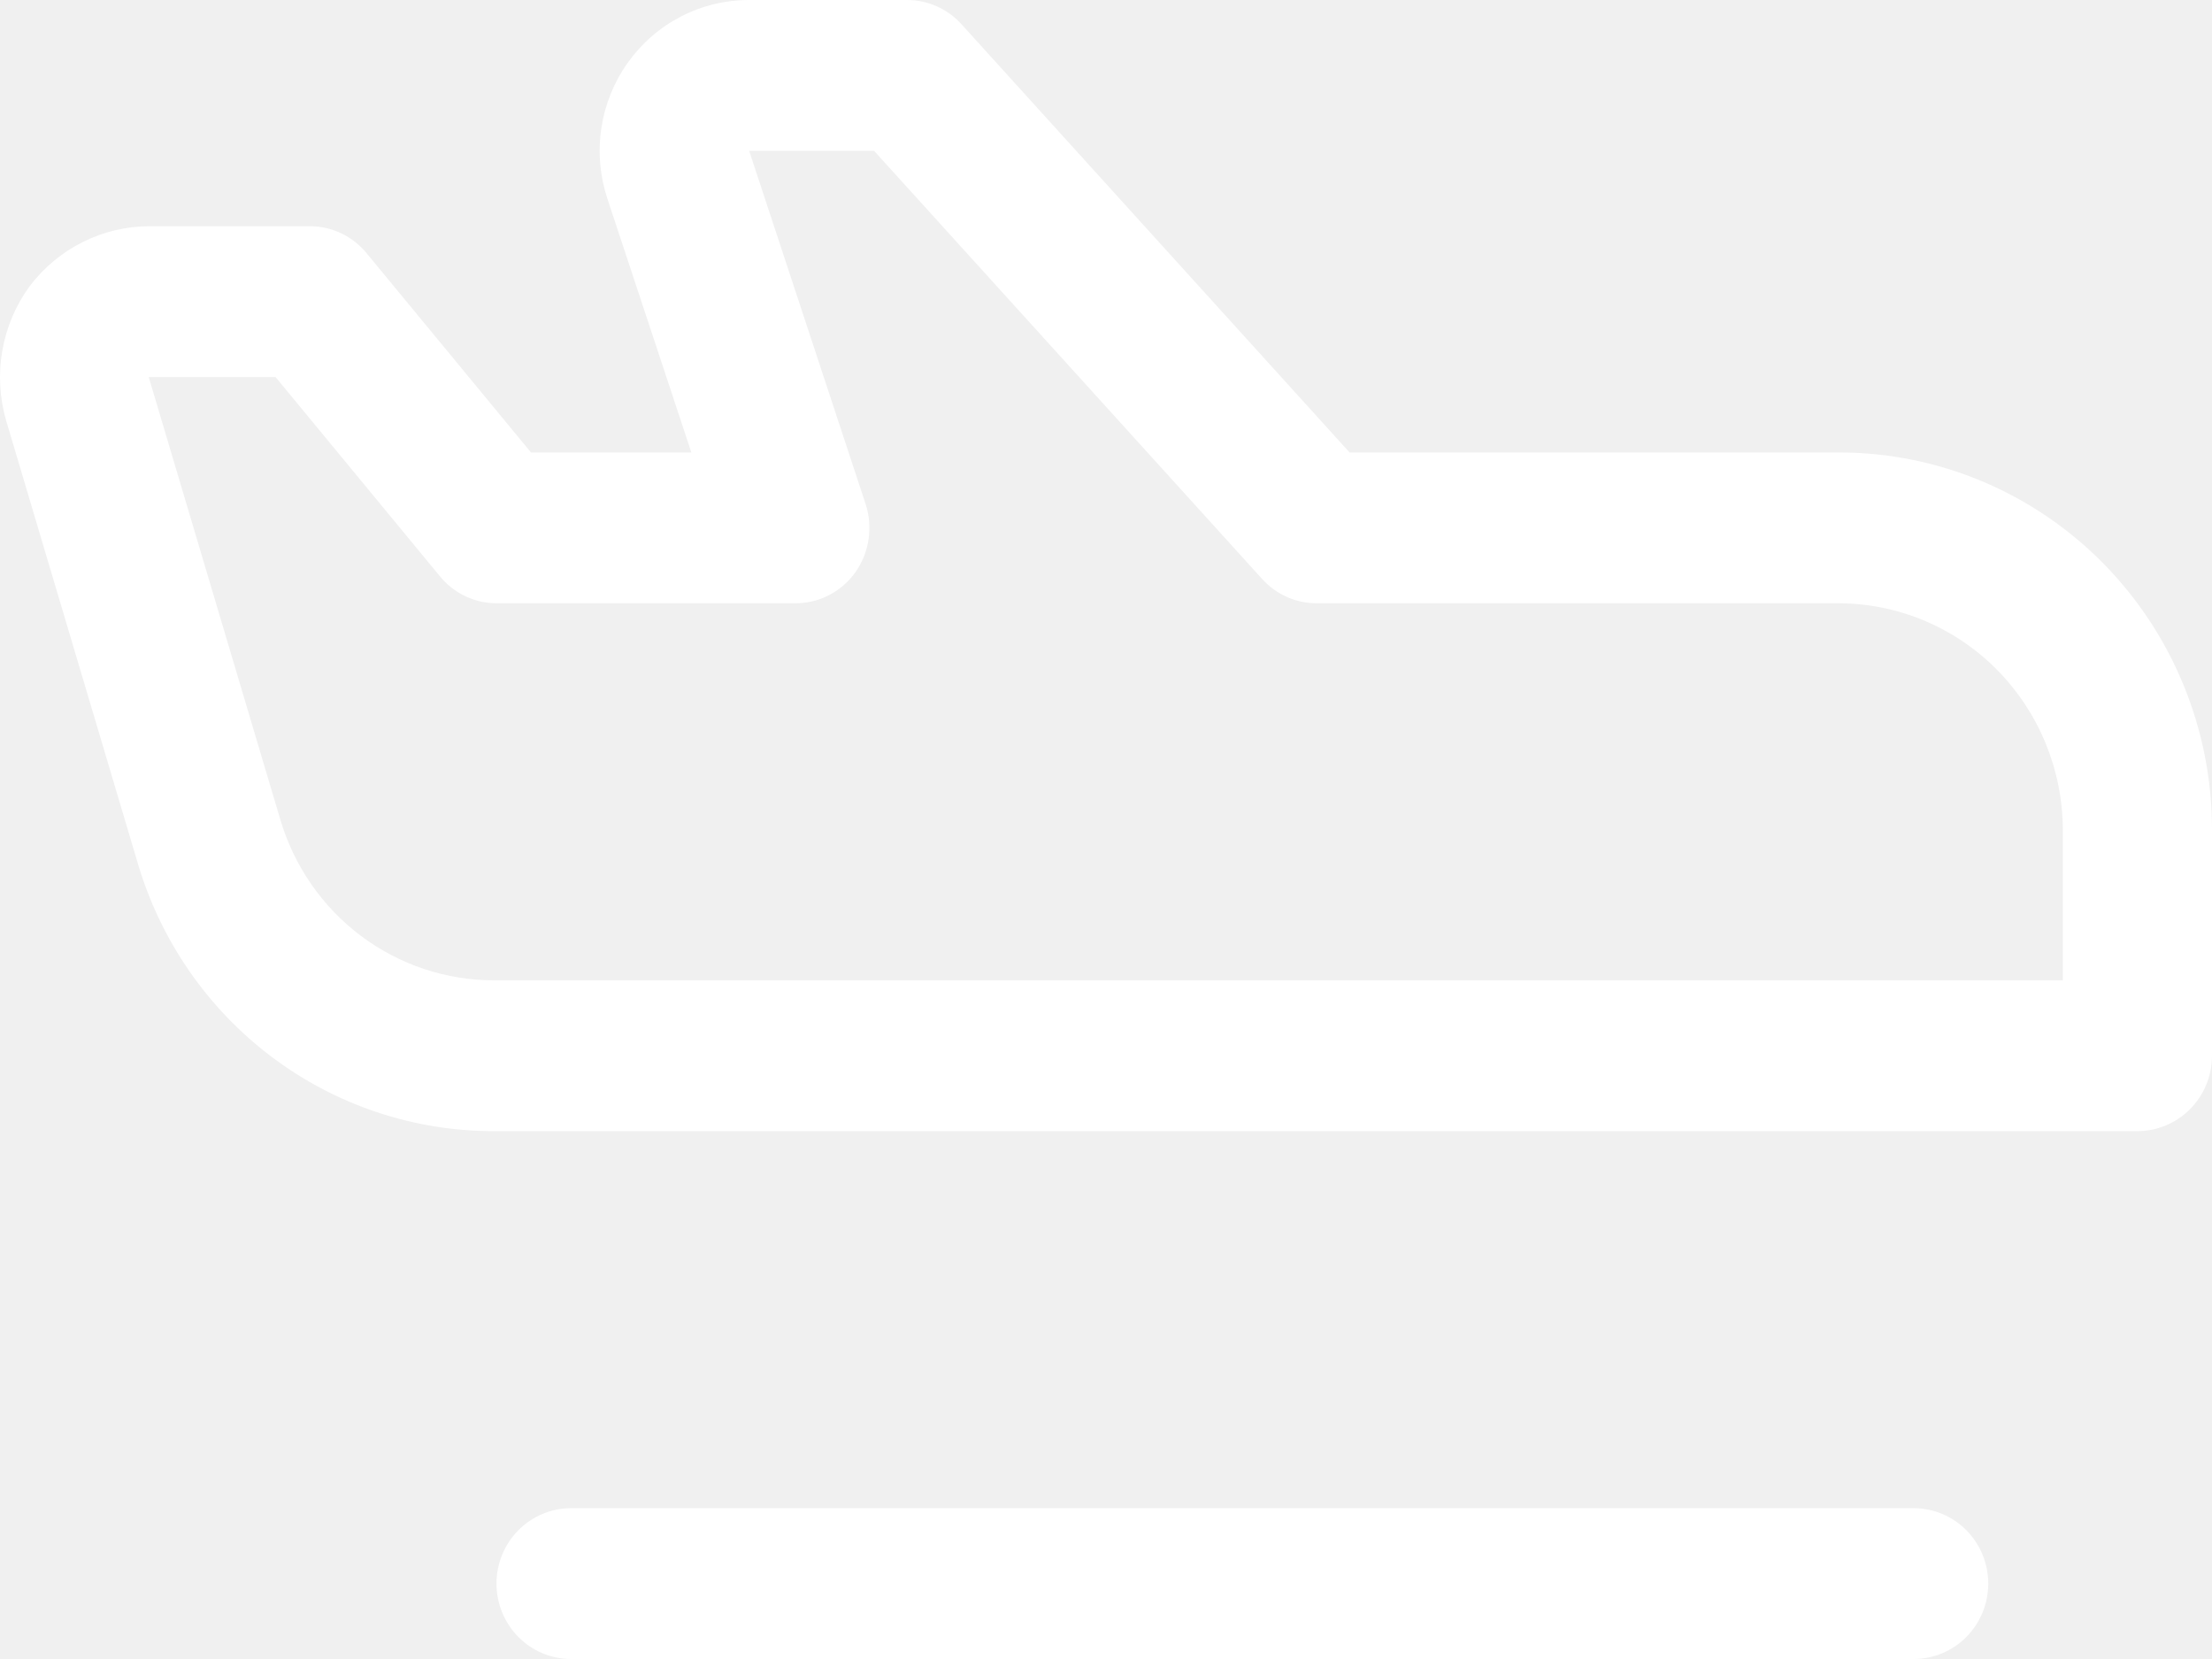
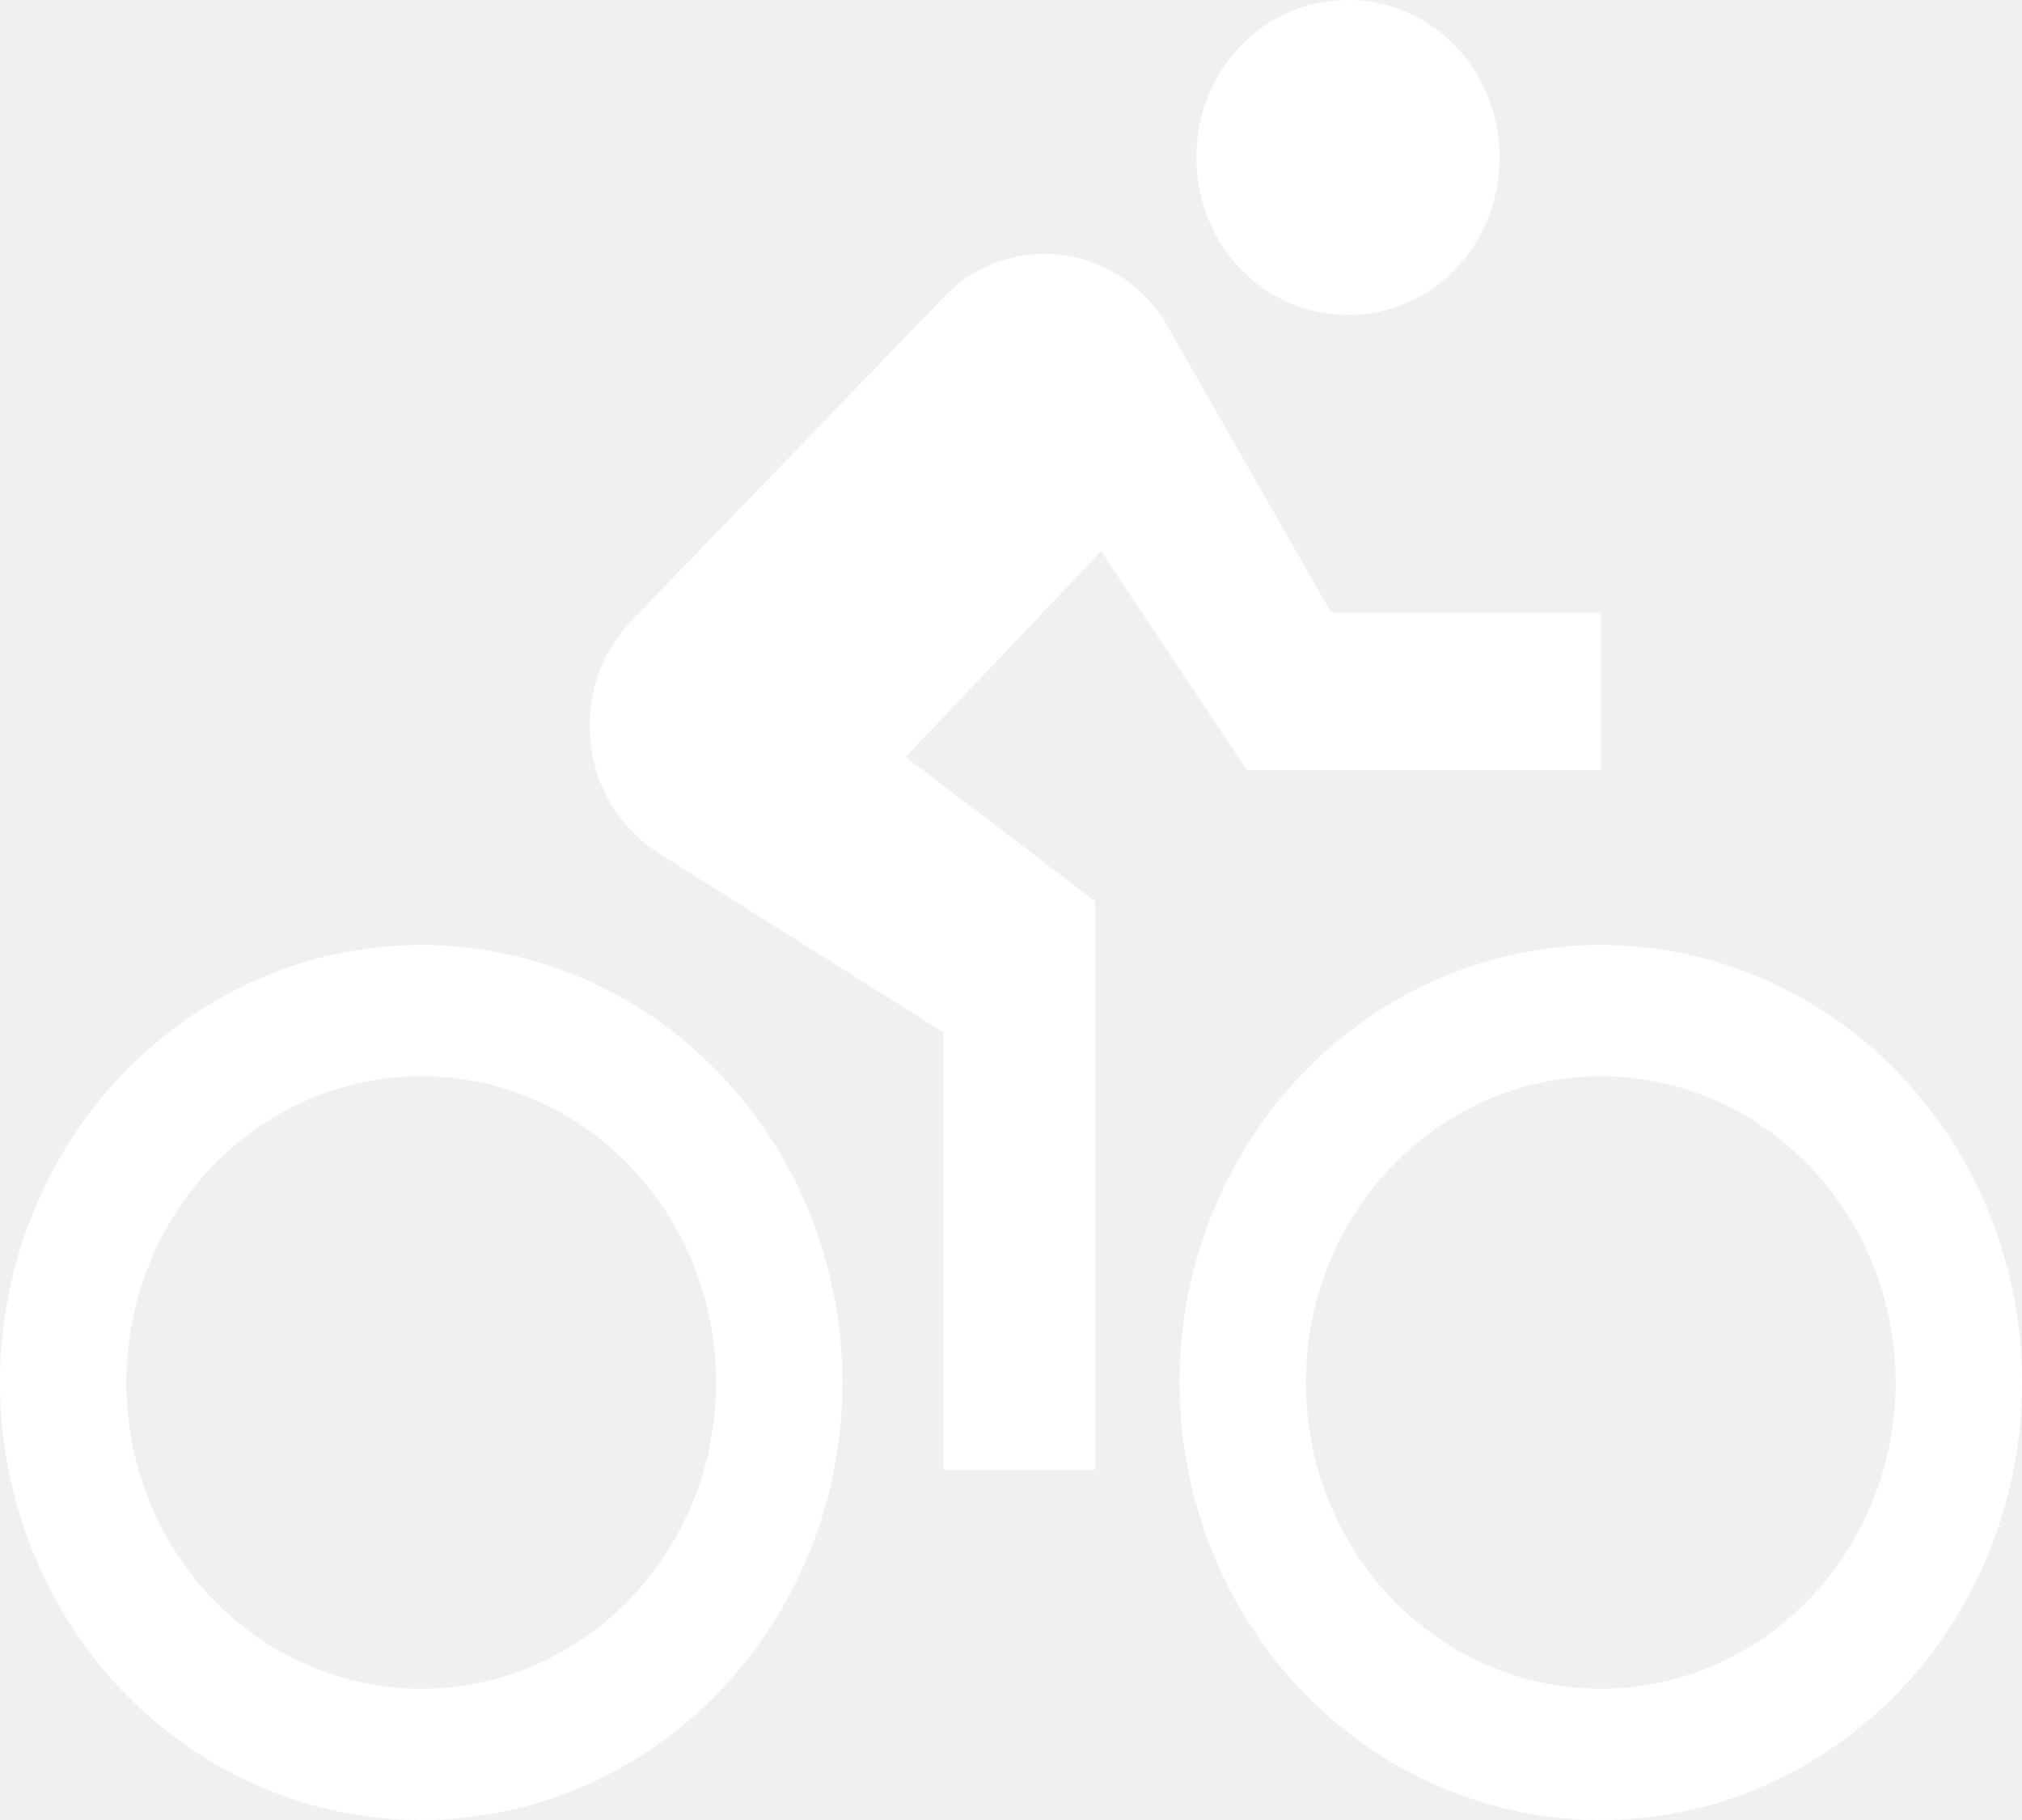
- <svg xmlns="http://www.w3.org/2000/svg" width="60" height="45" viewBox="0 0 60 45" fill="none">
-   <path d="M53.931 42.955C53.931 43.497 53.717 44.017 53.338 44.401C52.959 44.785 52.444 45 51.907 45H15.49C14.954 45 14.439 44.785 14.06 44.401C13.68 44.017 13.467 43.497 13.467 42.955C13.467 42.412 13.68 41.892 14.06 41.508C14.439 41.125 14.954 40.909 15.49 40.909H51.907C52.444 40.909 52.959 41.125 53.338 41.508C53.717 41.892 53.931 42.412 53.931 42.955ZM60 22.5V28.636C60 29.179 59.787 29.699 59.407 30.083C59.028 30.466 58.513 30.682 57.977 30.682H13.417C11.24 30.689 9.119 29.983 7.373 28.67C5.627 27.356 4.349 25.505 3.731 23.395L0.165 11.403C-0.012 10.79 -0.047 10.143 0.062 9.514C0.172 8.884 0.423 8.288 0.797 7.773C1.179 7.264 1.673 6.852 2.239 6.568C2.805 6.284 3.428 6.136 4.06 6.136H8.409C8.705 6.137 8.996 6.204 9.263 6.332C9.53 6.46 9.765 6.647 9.952 6.878L14.403 12.273H18.753L16.477 5.395C16.272 4.779 16.215 4.122 16.311 3.48C16.407 2.837 16.653 2.227 17.029 1.7C17.405 1.172 17.899 0.743 18.472 0.448C19.044 0.152 19.678 -0.001 20.321 2.79722e-05H24.595C24.876 -0.001 25.154 0.057 25.411 0.172C25.668 0.286 25.898 0.454 26.087 0.665L36.607 12.273H49.884C52.567 12.273 55.14 13.35 57.037 15.268C58.934 17.186 60 19.788 60 22.5ZM55.954 22.5C55.947 20.875 55.305 19.318 54.169 18.168C53.032 17.019 51.492 16.37 49.884 16.364H35.722C35.441 16.365 35.163 16.307 34.906 16.192C34.649 16.078 34.419 15.909 34.23 15.699L23.709 4.091H20.321L23.482 13.679C23.581 13.986 23.607 14.313 23.559 14.633C23.511 14.953 23.389 15.256 23.204 15.52C23.017 15.784 22.77 15.998 22.484 16.145C22.198 16.292 21.881 16.367 21.56 16.364H13.467C13.172 16.363 12.88 16.296 12.614 16.168C12.347 16.04 12.111 15.853 11.925 15.622L7.474 10.227H4.034L7.6 22.219C7.972 23.485 8.74 24.596 9.788 25.384C10.837 26.172 12.11 26.596 13.417 26.591H55.954V22.5Z" fill="white" />
+ <svg xmlns="http://www.w3.org/2000/svg" width="50" height="45" viewBox="0 0 50 45" fill="none">
+   <path d="M10.417 41.755C8.483 41.755 6.628 40.957 5.261 39.537C3.893 38.117 3.125 36.191 3.125 34.183C3.125 32.174 3.893 30.248 5.261 28.828C6.628 27.408 8.483 26.611 10.417 26.611C12.351 26.611 14.205 27.408 15.573 28.828C16.94 30.248 17.708 32.174 17.708 34.183C17.708 36.191 16.94 38.117 15.573 39.537C14.205 40.957 12.351 41.755 10.417 41.755ZM10.417 23.365C7.654 23.365 5.004 24.505 3.051 26.534C1.097 28.562 0 31.314 0 34.183C0 37.052 1.097 39.803 3.051 41.832C5.004 43.86 7.654 45 10.417 45C13.179 45 15.829 43.86 17.782 41.832C19.736 39.803 20.833 37.052 20.833 34.183C20.833 31.314 19.736 28.562 17.782 26.534C15.829 24.505 13.179 23.365 10.417 23.365ZM30.833 19.038H39.583V15.144H32.917L28.875 8.07C28.271 6.988 27.083 6.274 25.833 6.274C24.854 6.274 23.958 6.685 23.333 7.356L15.625 15.339C14.979 16.01 14.583 16.875 14.583 17.957C14.583 19.32 15.271 20.466 16.354 21.137L23.333 25.529V36.346H27.083V22.284L22.396 18.714L27.229 13.63L30.833 19.038ZM39.583 41.755C37.65 41.755 35.795 40.957 34.427 39.537C33.06 38.117 32.292 36.191 32.292 34.183C32.292 32.174 33.06 30.248 34.427 28.828C35.795 27.408 37.65 26.611 39.583 26.611C41.517 26.611 43.372 27.408 44.739 28.828C46.107 30.248 46.875 32.174 46.875 34.183C46.875 36.191 46.107 38.117 44.739 39.537C43.372 40.957 41.517 41.755 39.583 41.755ZM39.583 23.365C36.821 23.365 34.171 24.505 32.218 26.534C30.264 28.562 29.167 31.314 29.167 34.183C29.167 37.052 30.264 39.803 32.218 41.832C34.171 43.86 36.821 45 39.583 45C40.951 45 42.306 44.72 43.57 44.177C44.833 43.633 45.982 42.836 46.949 41.832C47.916 40.827 48.684 39.635 49.207 38.322C49.731 37.01 50 35.603 50 34.183C50 32.762 49.731 31.355 49.207 30.043C48.684 28.731 47.916 27.538 46.949 26.534C45.982 25.529 44.833 24.732 43.57 24.189C42.306 23.645 40.951 23.365 39.583 23.365ZM33.333 7.788C35.417 7.788 37.083 6.058 37.083 3.894C37.083 1.731 35.417 0 33.333 0C31.25 0 29.583 1.731 29.583 3.894C29.583 6.058 31.25 7.788 33.333 7.788Z" fill="white" />
</svg>
